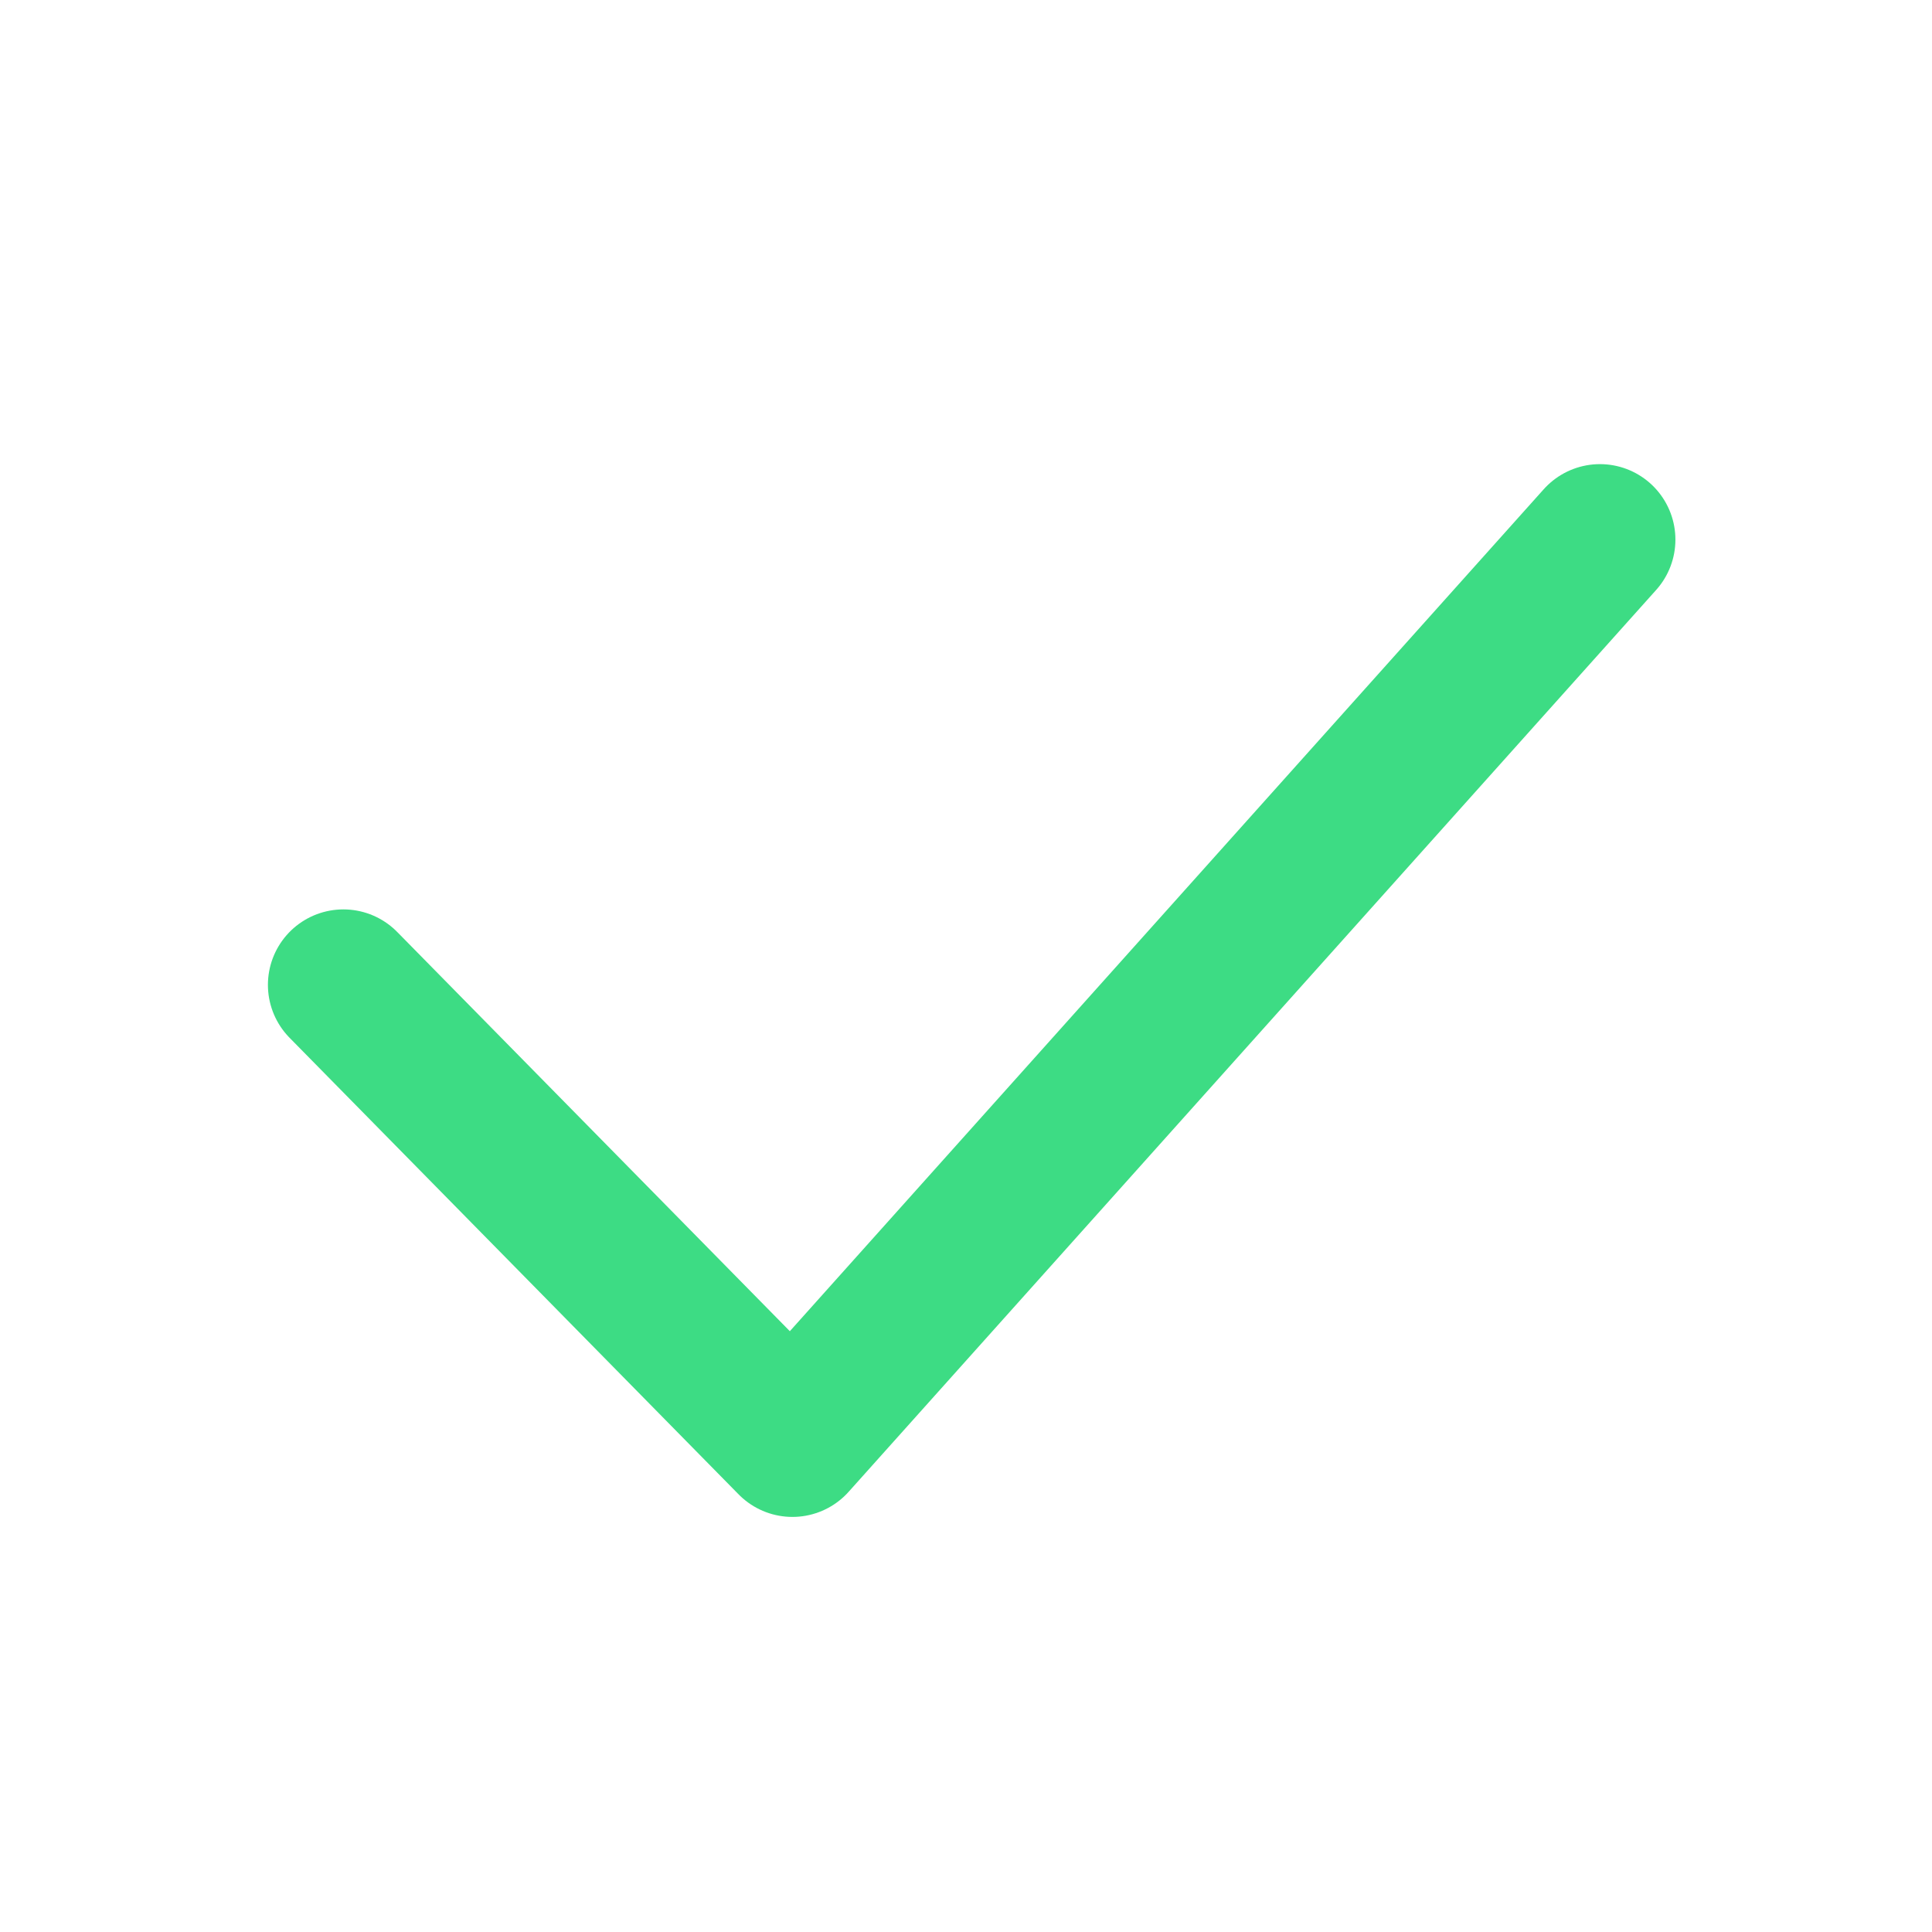
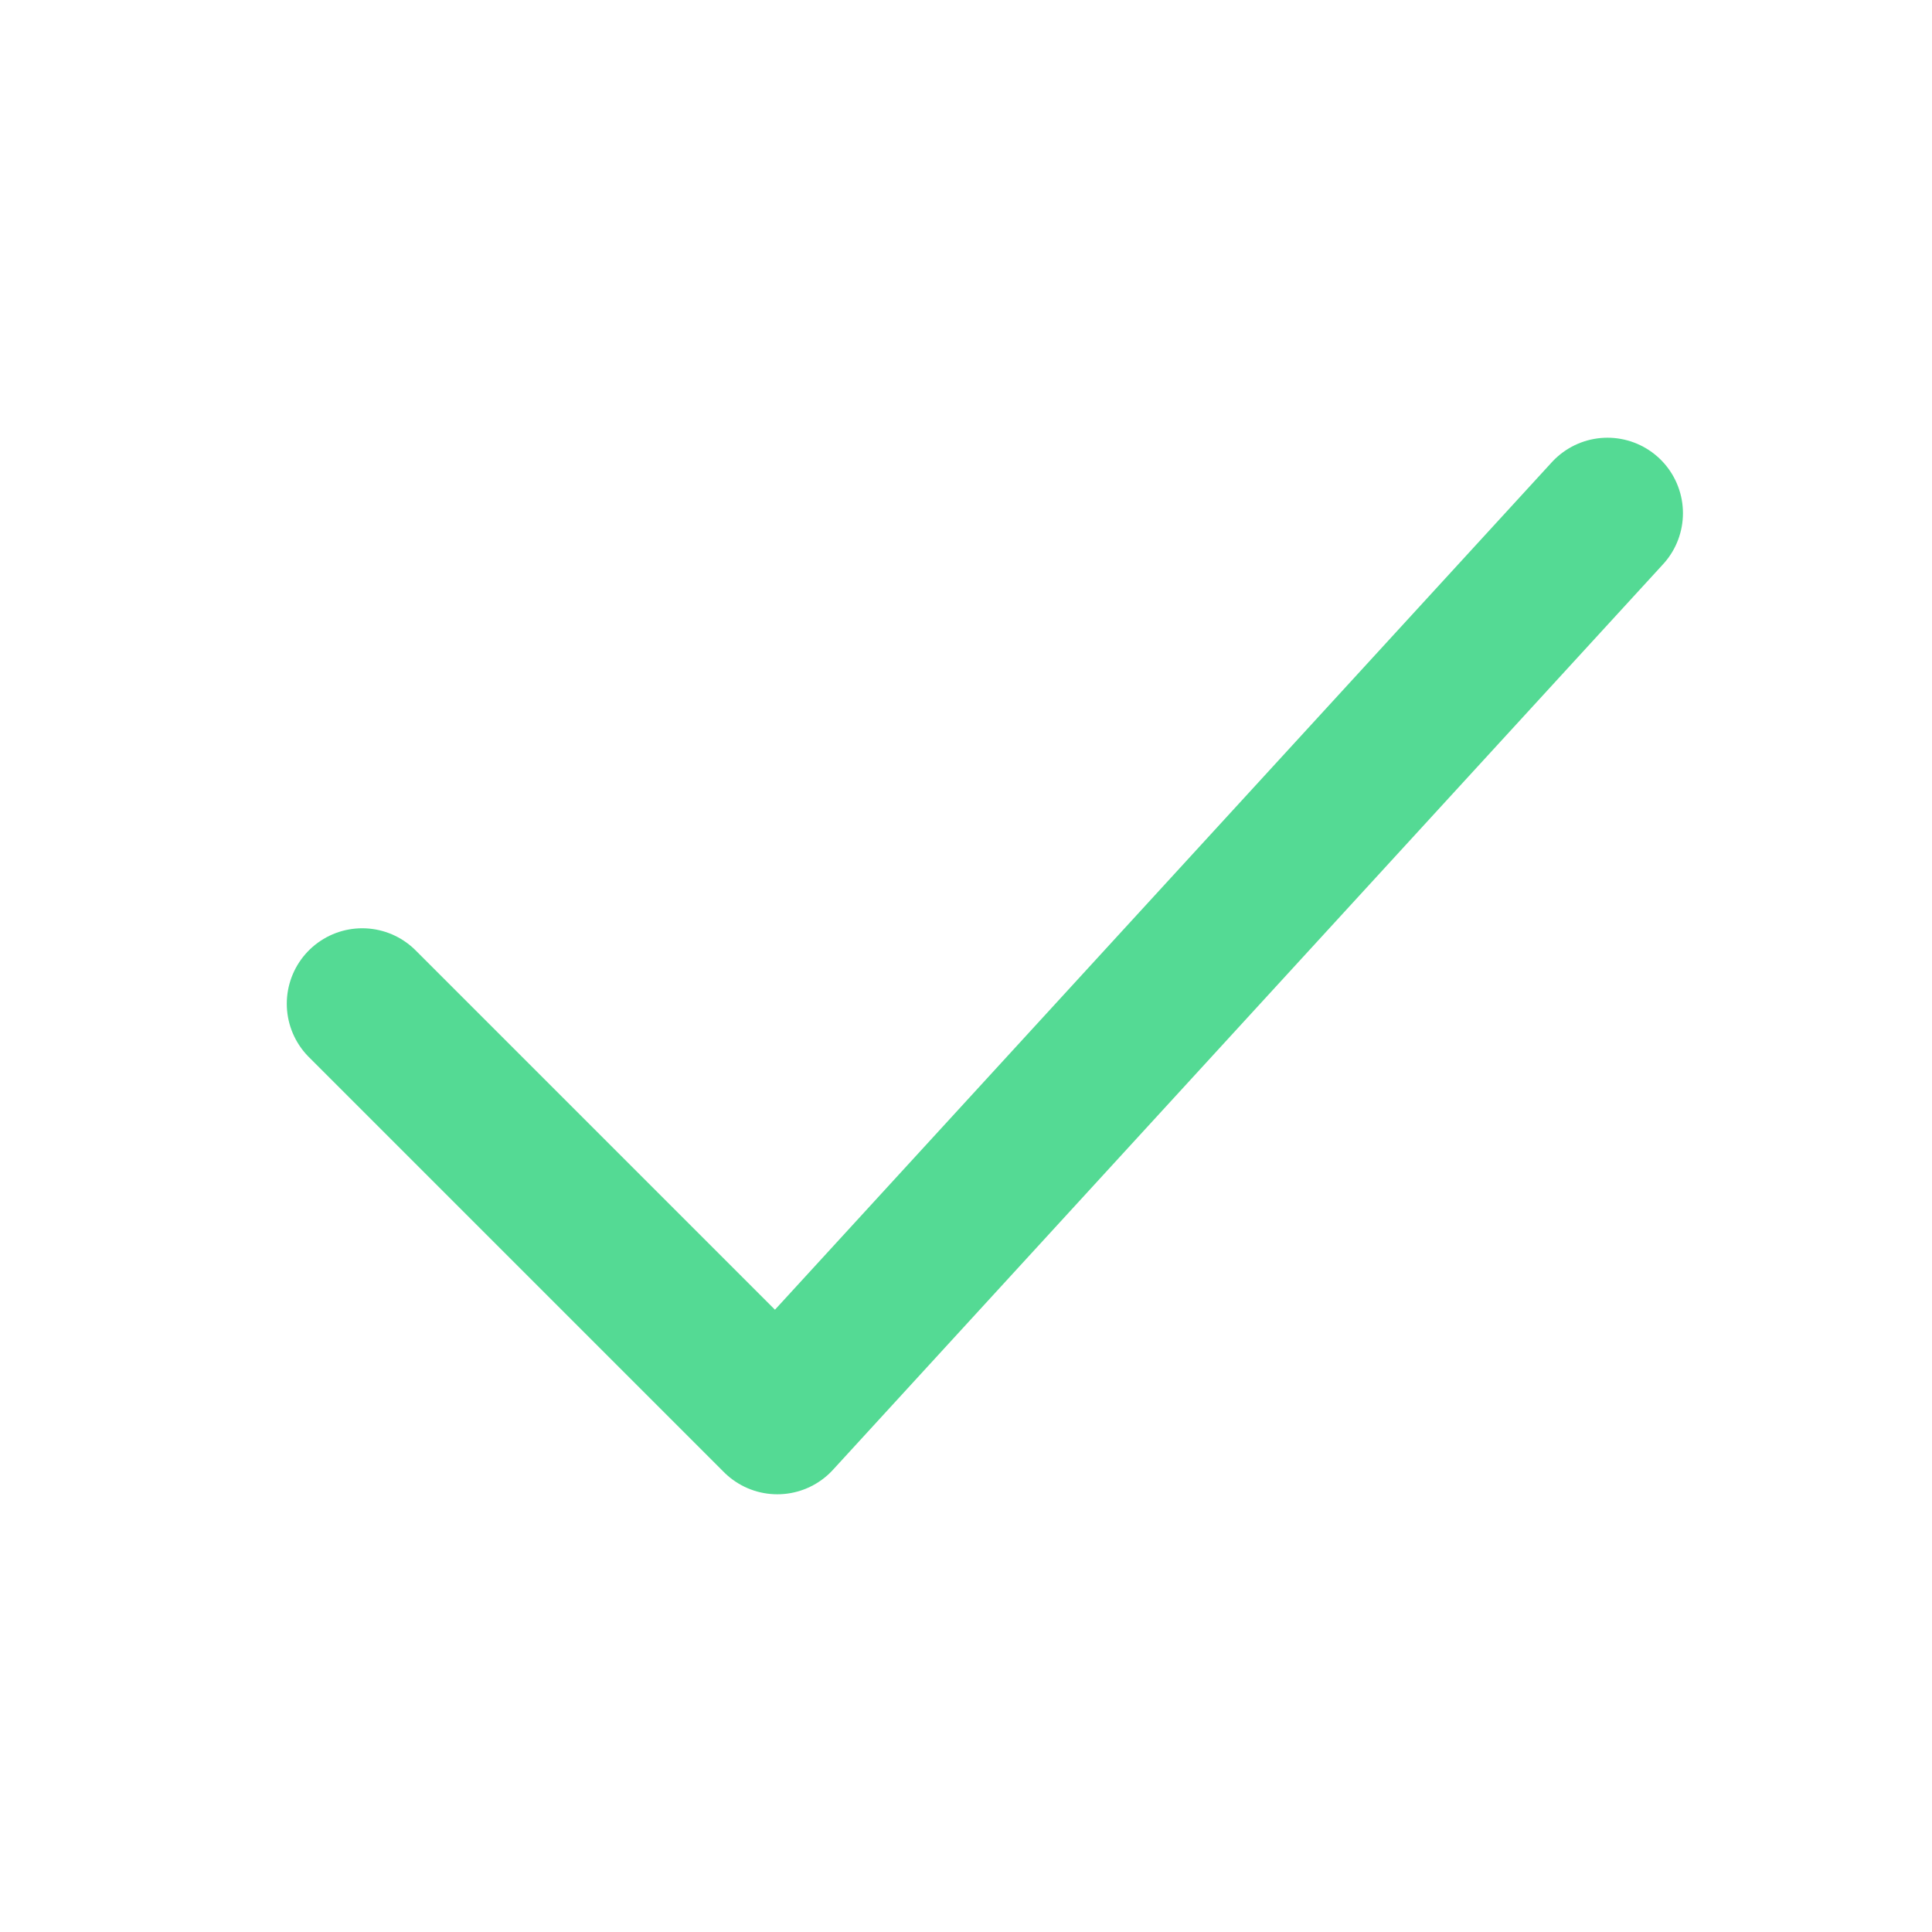
- <svg xmlns="http://www.w3.org/2000/svg" width="512" height="512" viewBox="0 0 512 512" role="img" aria-label="Coche">
-   <defs>
-     <linearGradient id="spectrum" x1="0" x2="1" y1="0" y2="1">
-       <stop stop-color="#3DDC84" />
-       <stop offset="1" stop-color="#A855F7" />
-     </linearGradient>
-   </defs>
+ <svg xmlns="http://www.w3.org/2000/svg" width="512" height="512" viewBox="0 0 512 512" role="img" aria-labelledby="nxf02-coche-t">
  <g stroke-linecap="round" stroke-linejoin="round">
-     <path d="M91 261L210 382L424 143" fill="none" stroke="#3DDC84" stroke-width="40" />
+     <path d="M96 266 L206 376 L426 136" stroke="#54DA94" stroke-width="40" fill="none" />
  </g>
</svg>
